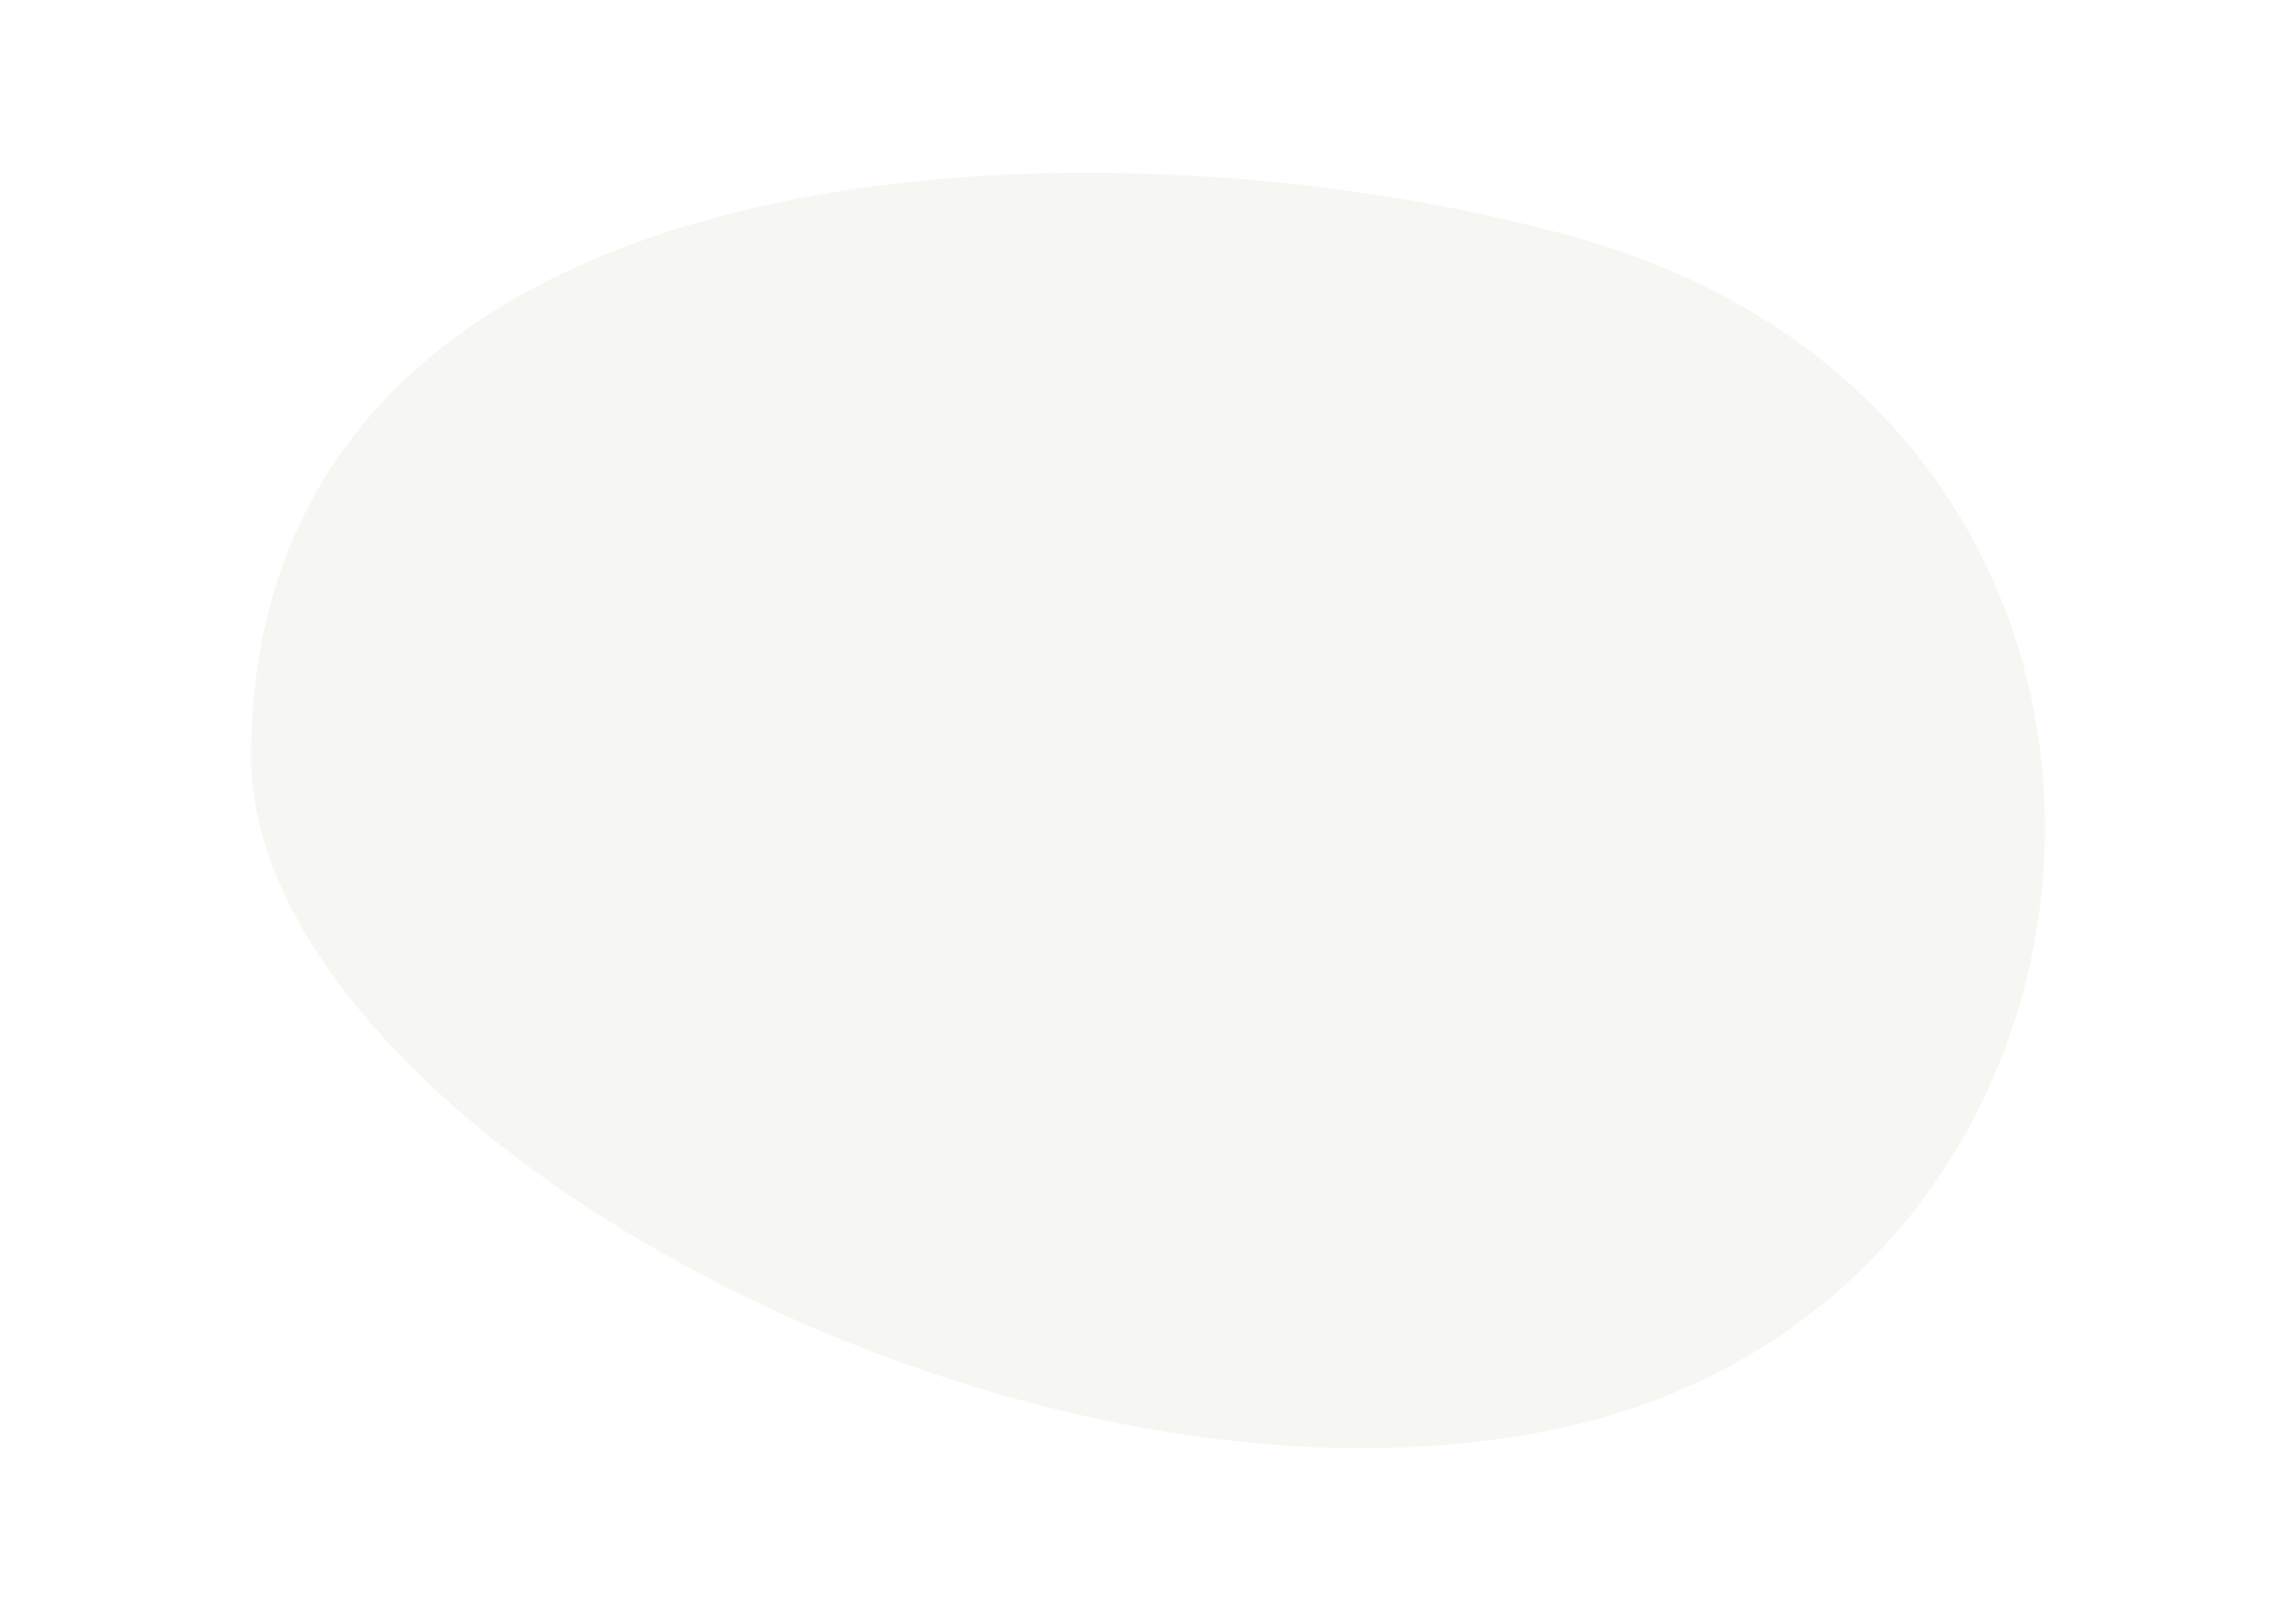
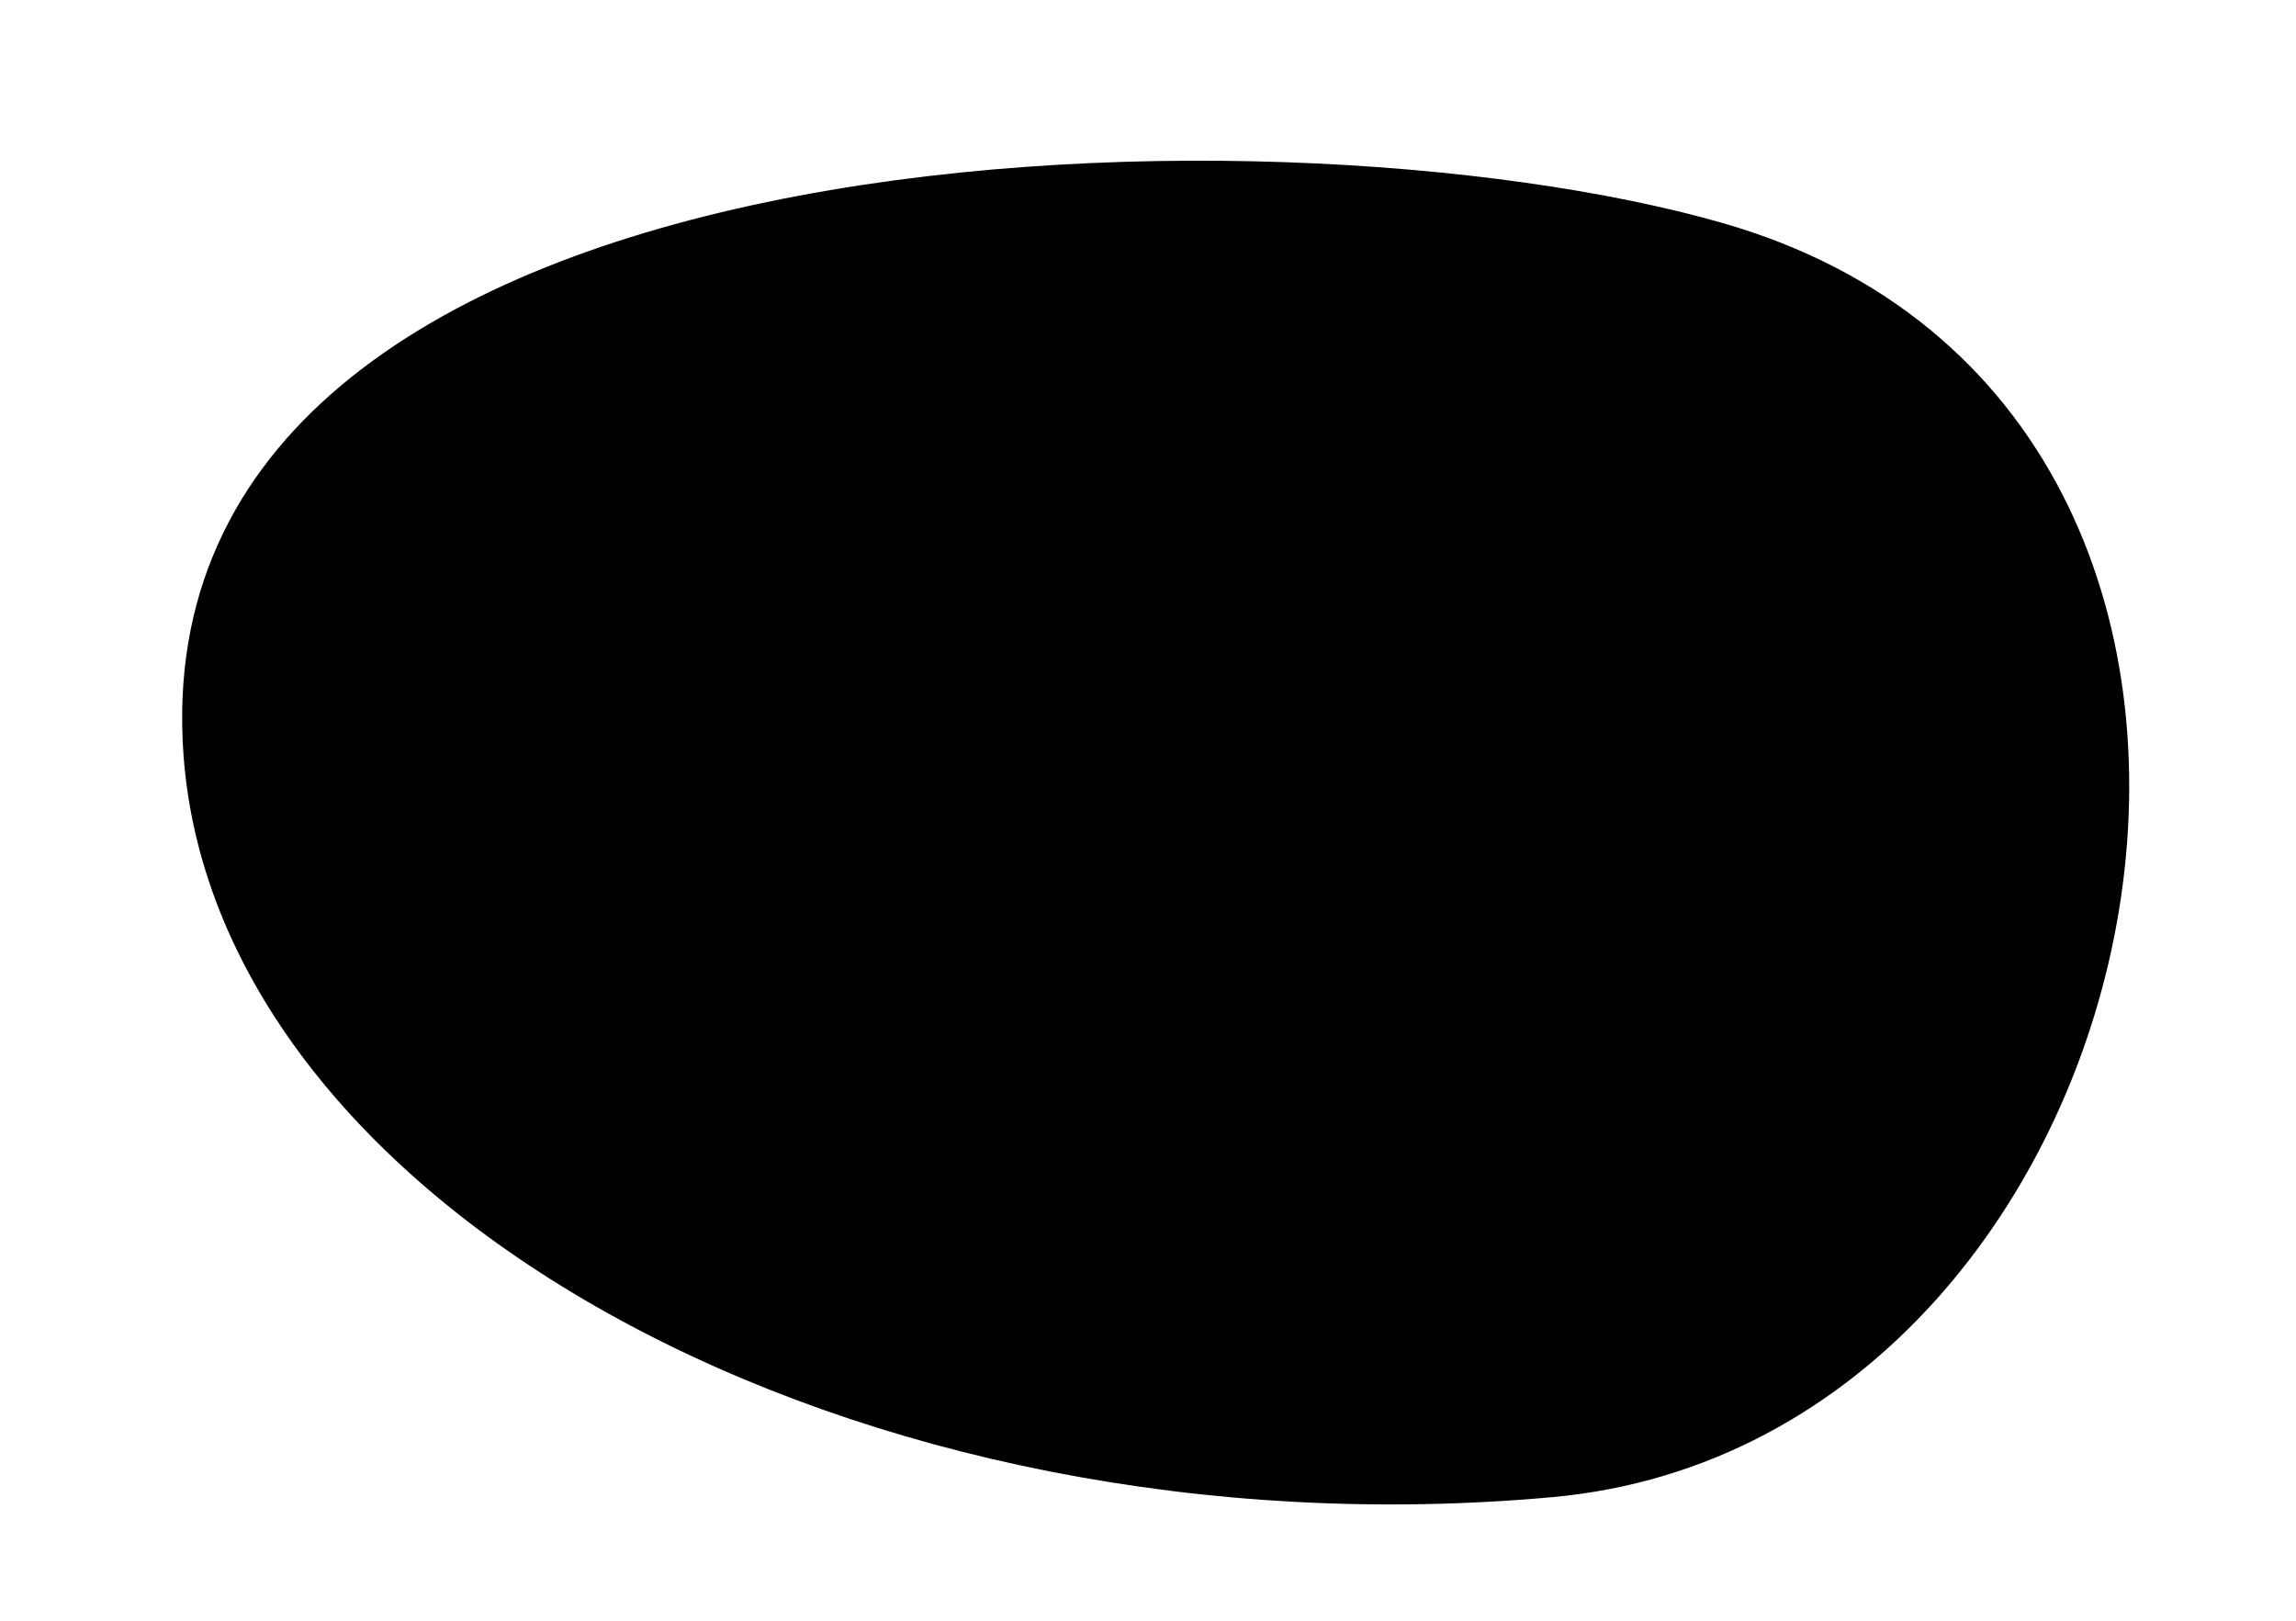
- <svg xmlns="http://www.w3.org/2000/svg" class="random-shapes" viewBox="0 0 340 240">
-   <path d="M233.94,35.33C167.28,16.24,37.76,17.4,37.17,111.74c-.33,53.72,110.85,116.57,192.7,100C320.84,193.23,331.8,63.36,233.94,35.33Z" style="fill: #f6f6f2" />
+ <svg xmlns="http://www.w3.org/2000/svg" class="random-shape" viewBox="0 0 340 240">
+   <path class="start" d="M233.94,35.33C167.28,16.24,37.76,17.4,37.17,111.74c-.33,53.72,110.85,116.57,192.7,100C320.84,193.23,331.8,63.36,233.94,35.33Z" />
+   <path class="end" d="M255,33C188.34,13.91,20.42,17.64,27.17,111.74,32,179,127,231,229.87,221.7,322.32,213.33,352.86,61,255,33Z" />
</svg>
